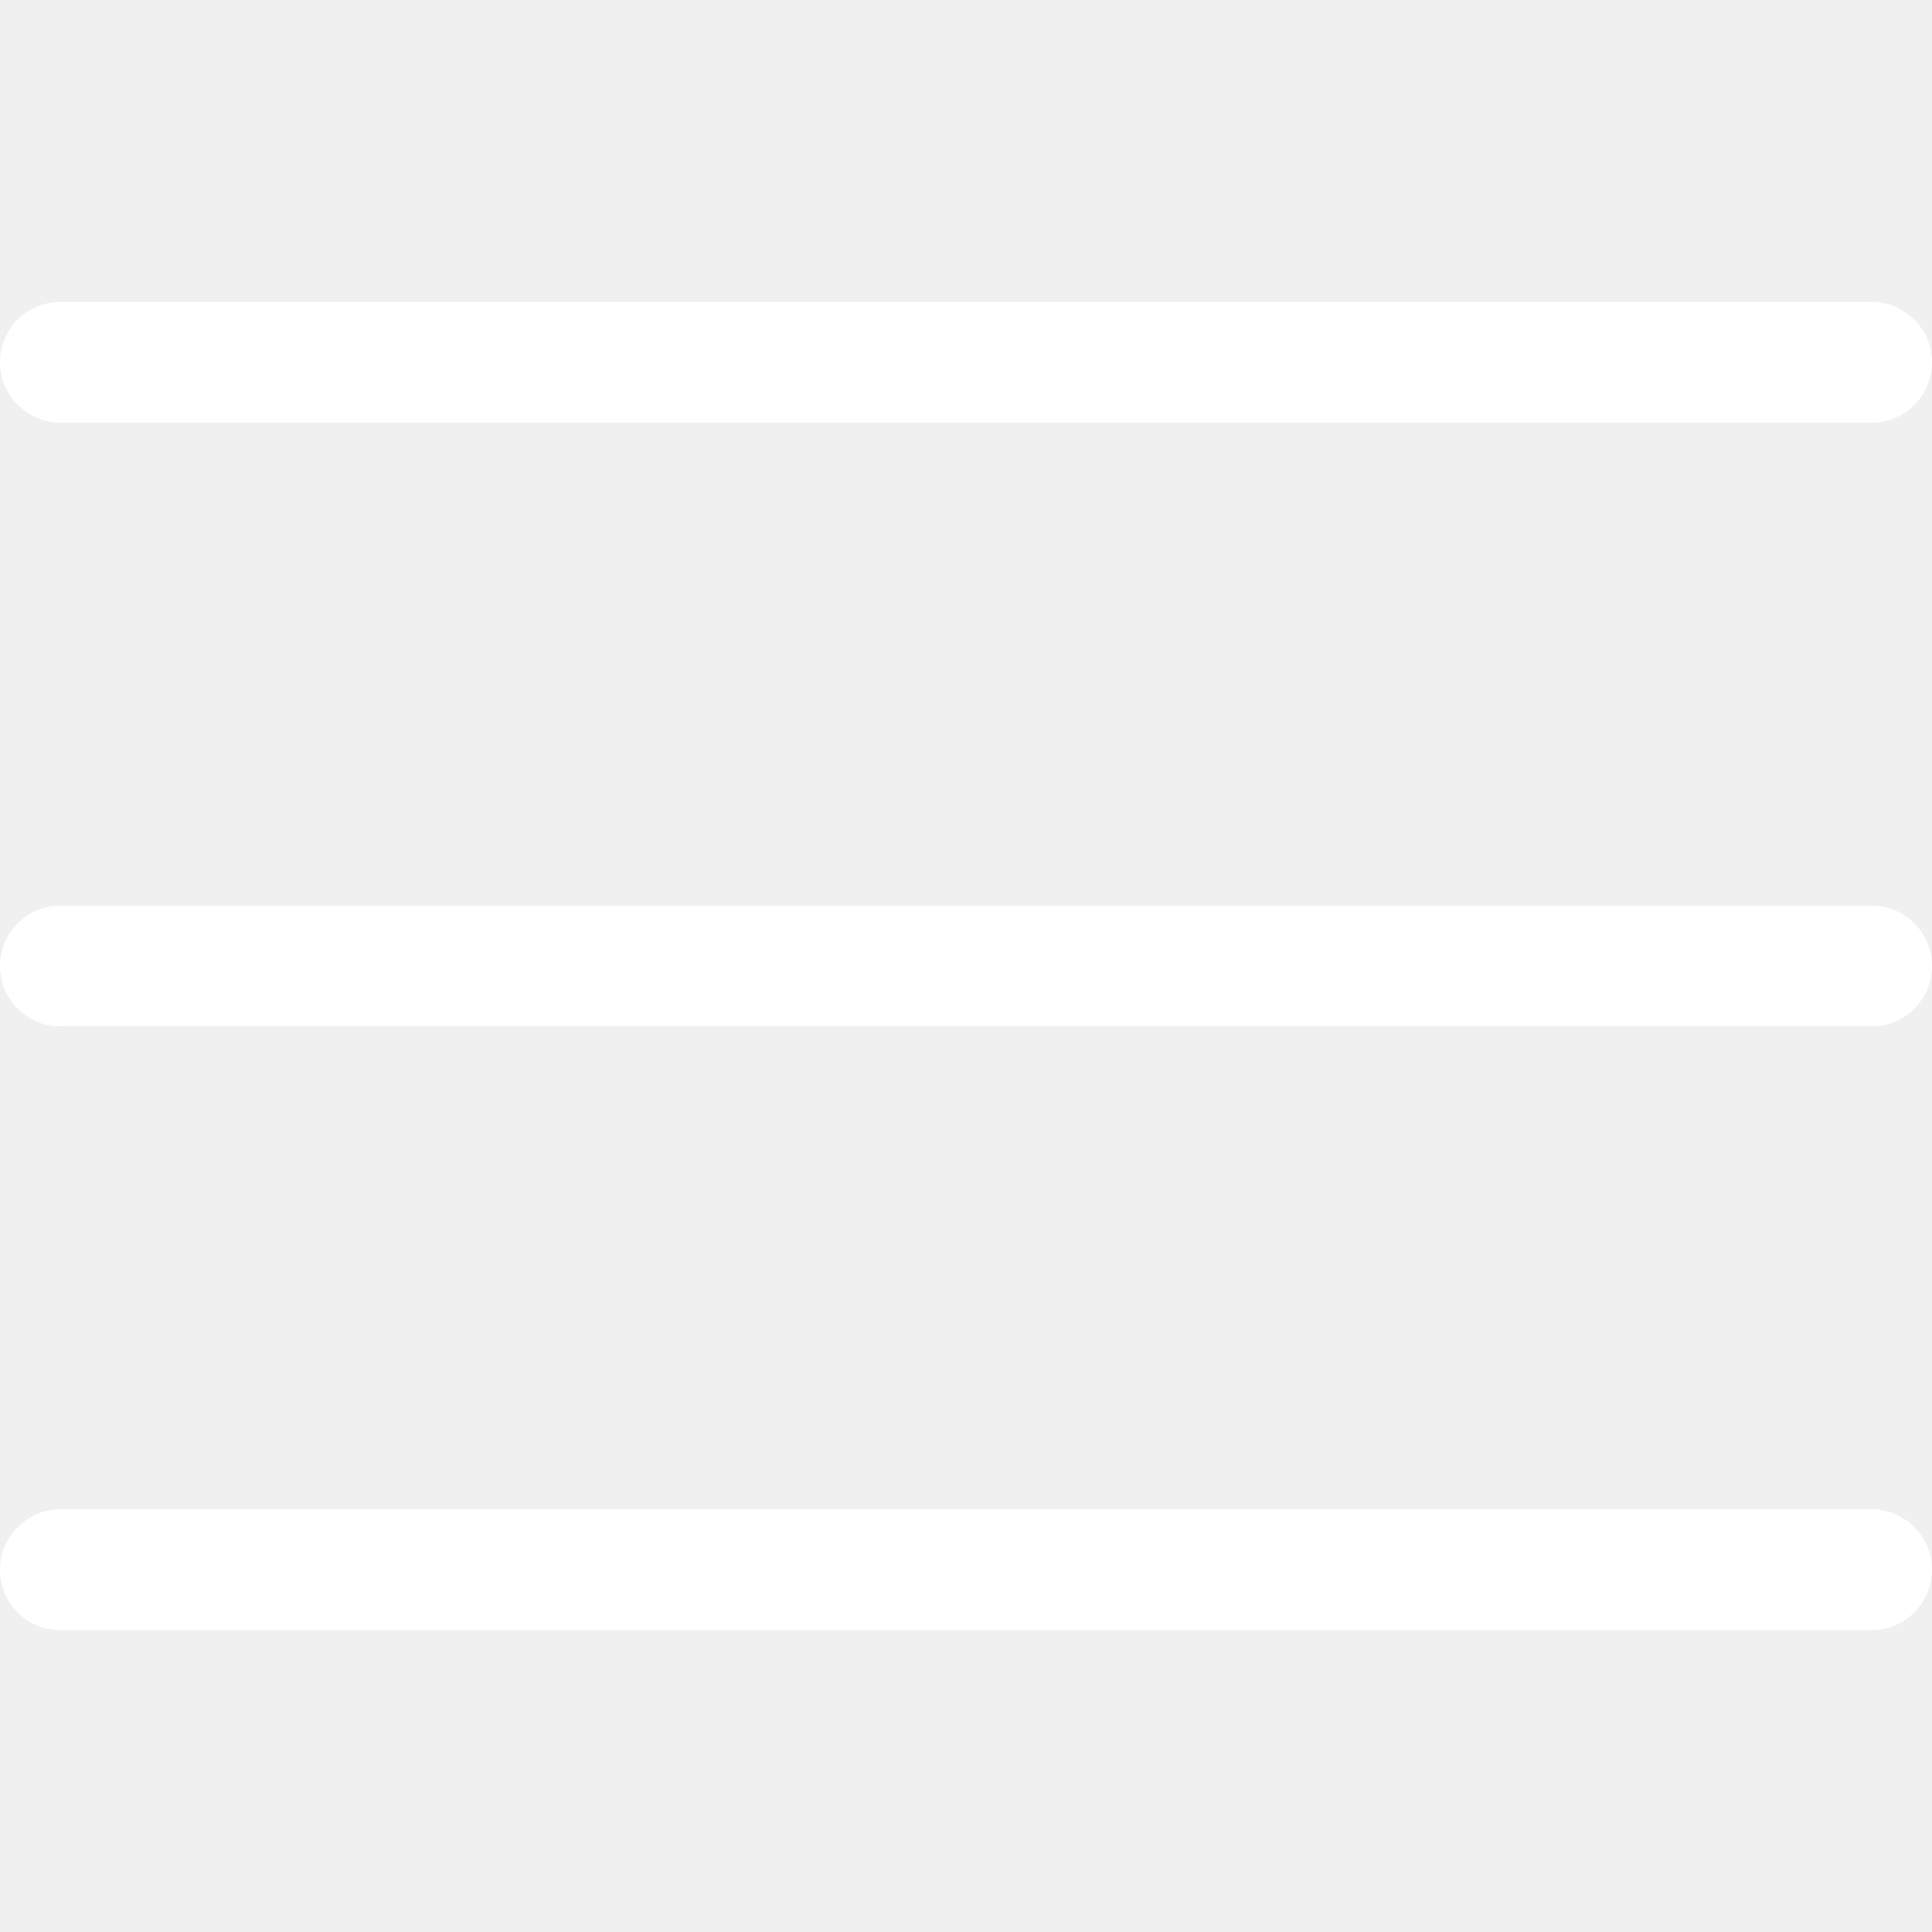
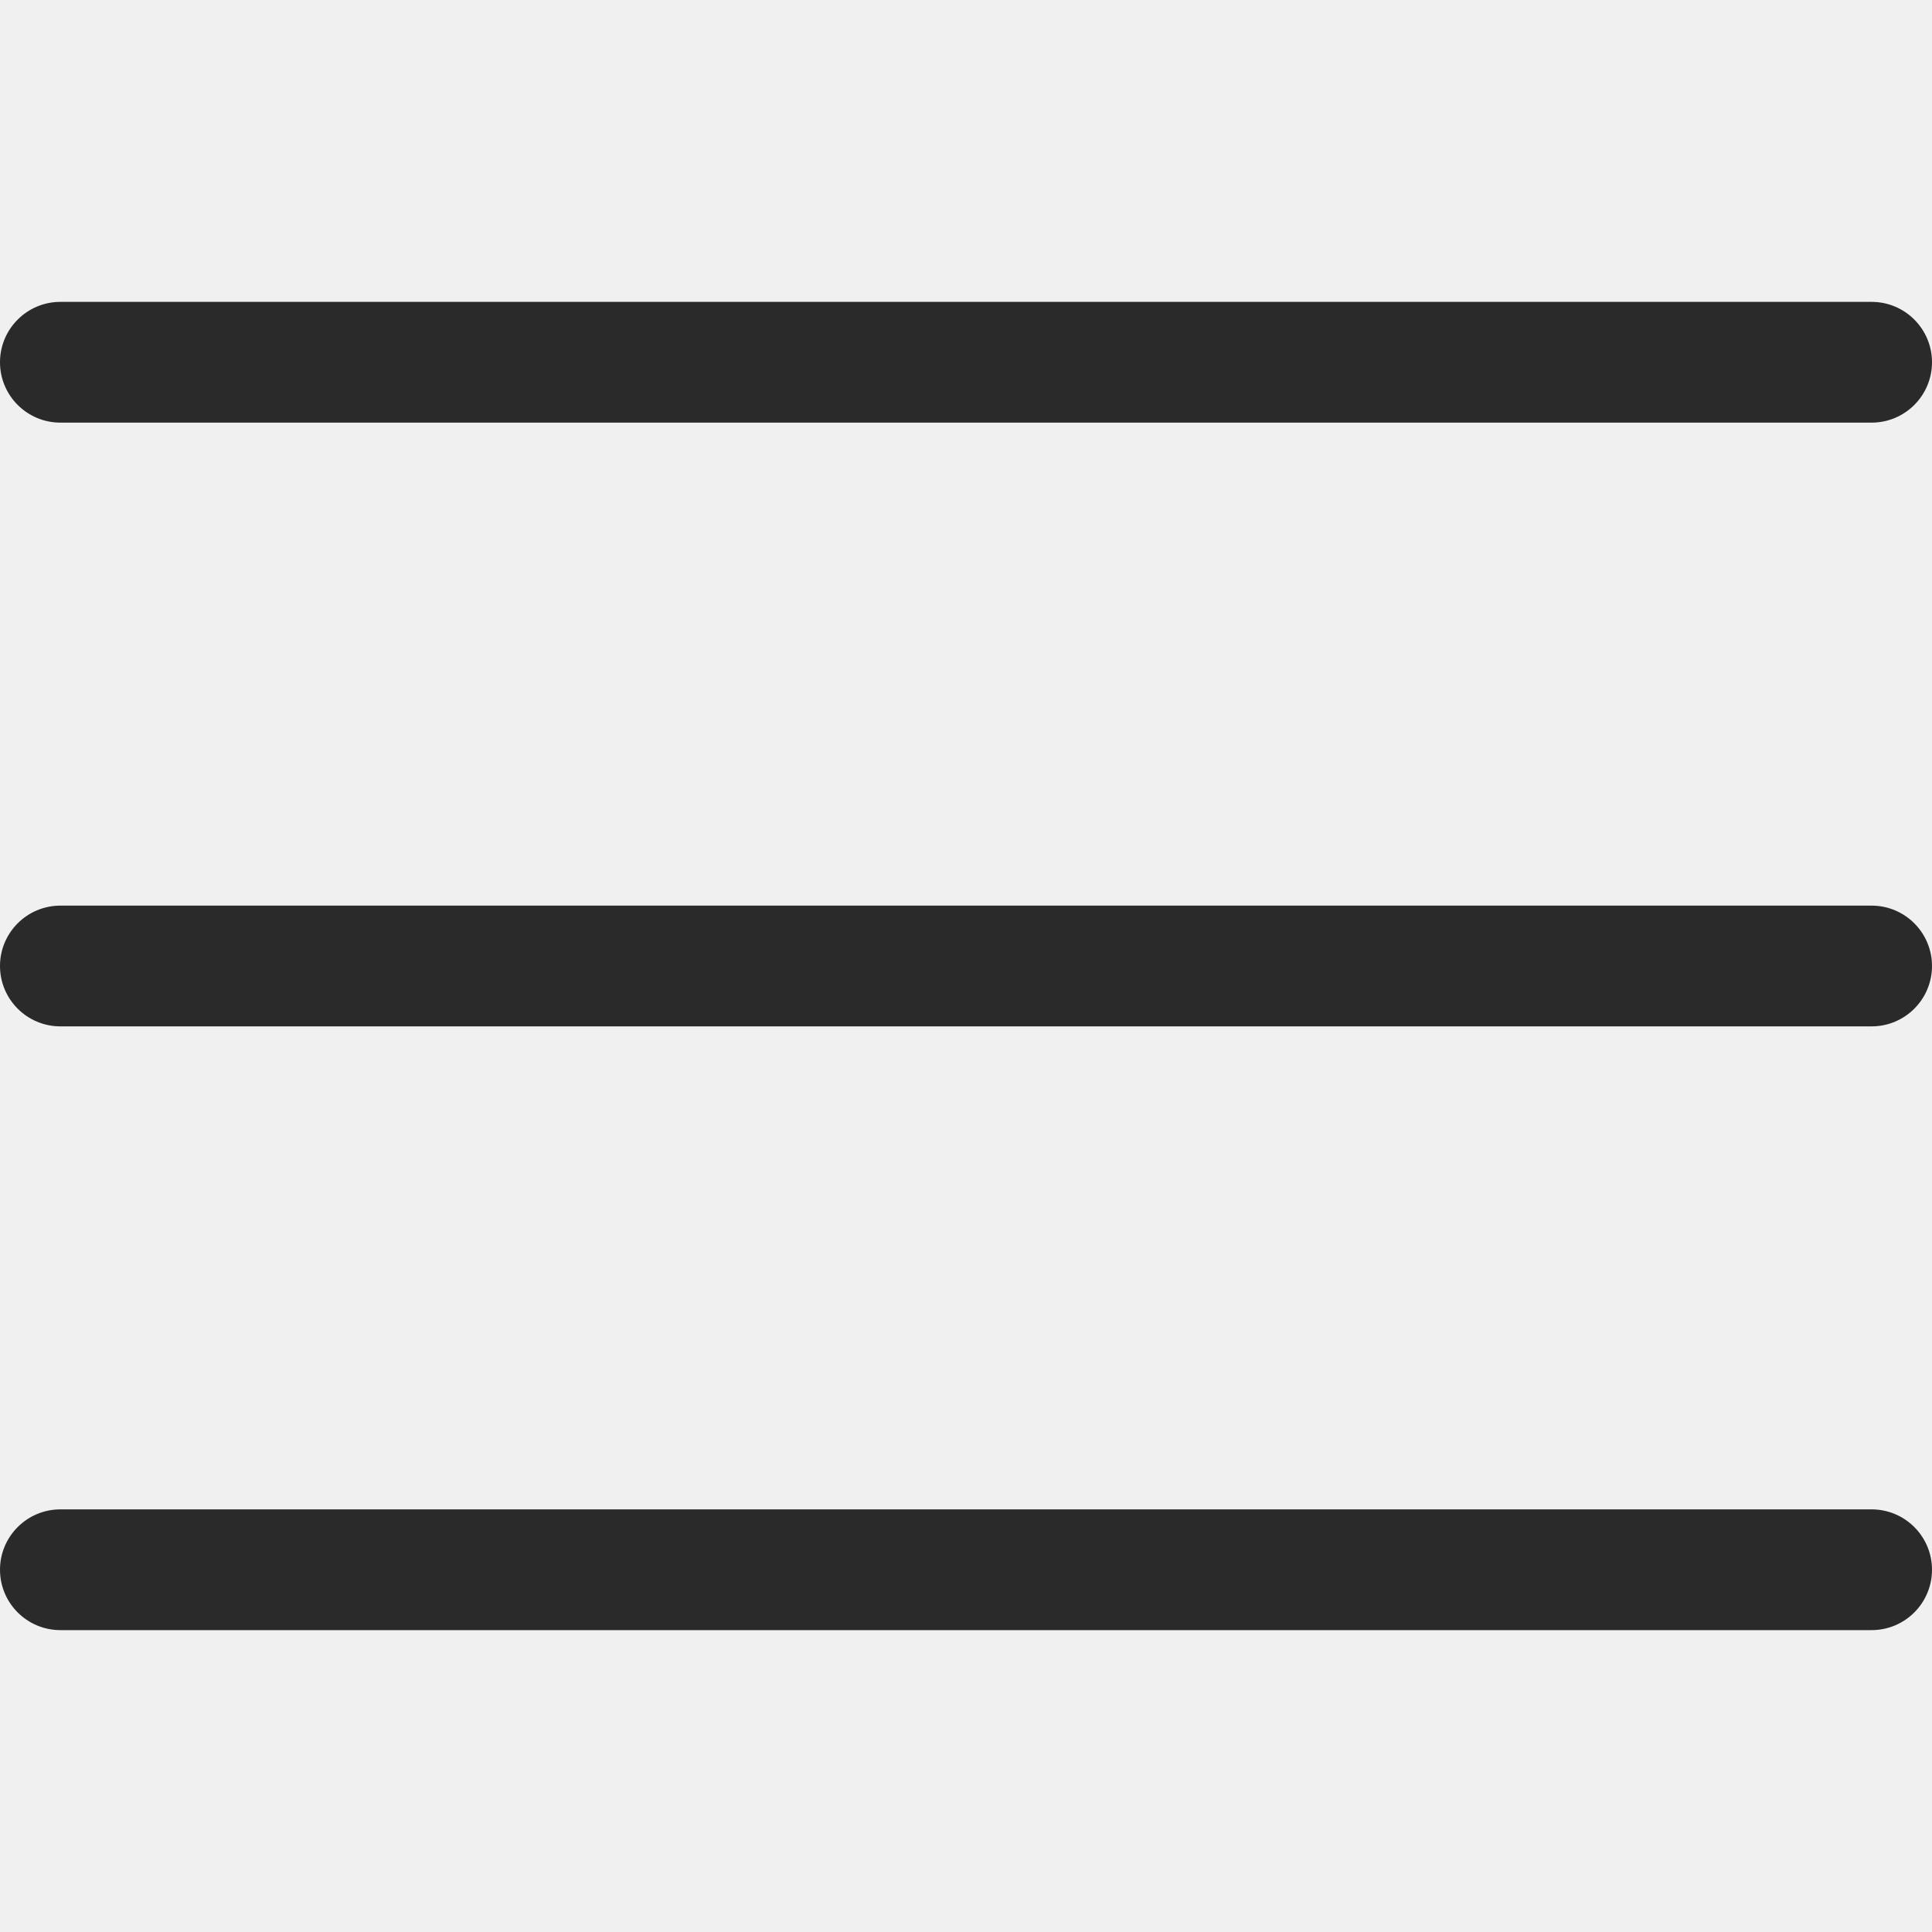
- <svg xmlns="http://www.w3.org/2000/svg" version="1.1" id="Capa_1" x="0px" y="0px" viewBox="0 0 384.97 384.97" style="enable-background:new 0 0 384.97 384.97;" xml:space="preserve" fill="#fff">
+ <svg xmlns="http://www.w3.org/2000/svg" version="1.1" id="Capa_1" x="0px" y="0px" viewBox="0 0 384.97 384.97" style="enable-background:new 0 0 384.97 384.97;" xml:space="preserve" fill="#2a2a2a">
  <g>
    <g id="Menu">
      <path d="M12.03,84.212h360.909c6.641,0,12.03-5.39,12.03-12.03c0-6.641-5.39-12.03-12.03-12.03H12.03    C5.39,60.152,0,65.541,0,72.182C0,78.823,5.39,84.212,12.03,84.212z" />
      <path d="M372.939,180.455H12.03c-6.641,0-12.03,5.39-12.03,12.03s5.39,12.03,12.03,12.03h360.909c6.641,0,12.03-5.39,12.03-12.03    S379.58,180.455,372.939,180.455z" />
      <path d="M372.939,300.758H12.03c-6.641,0-12.03,5.39-12.03,12.03c0,6.641,5.39,12.03,12.03,12.03h360.909    c6.641,0,12.03-5.39,12.03-12.03C384.97,306.147,379.58,300.758,372.939,300.758z" />
    </g>
    <g>
	</g>
    <g>
	</g>
    <g>
	</g>
    <g>
	</g>
    <g>
	</g>
    <g>
	</g>
  </g>
  <g>
</g>
  <g>
</g>
  <g>
</g>
  <g>
</g>
  <g>
</g>
  <g>
</g>
  <g>
</g>
  <g>
</g>
  <g>
</g>
  <g>
</g>
  <g>
</g>
  <g>
</g>
  <g>
</g>
  <g>
</g>
  <g>
</g>
</svg>
